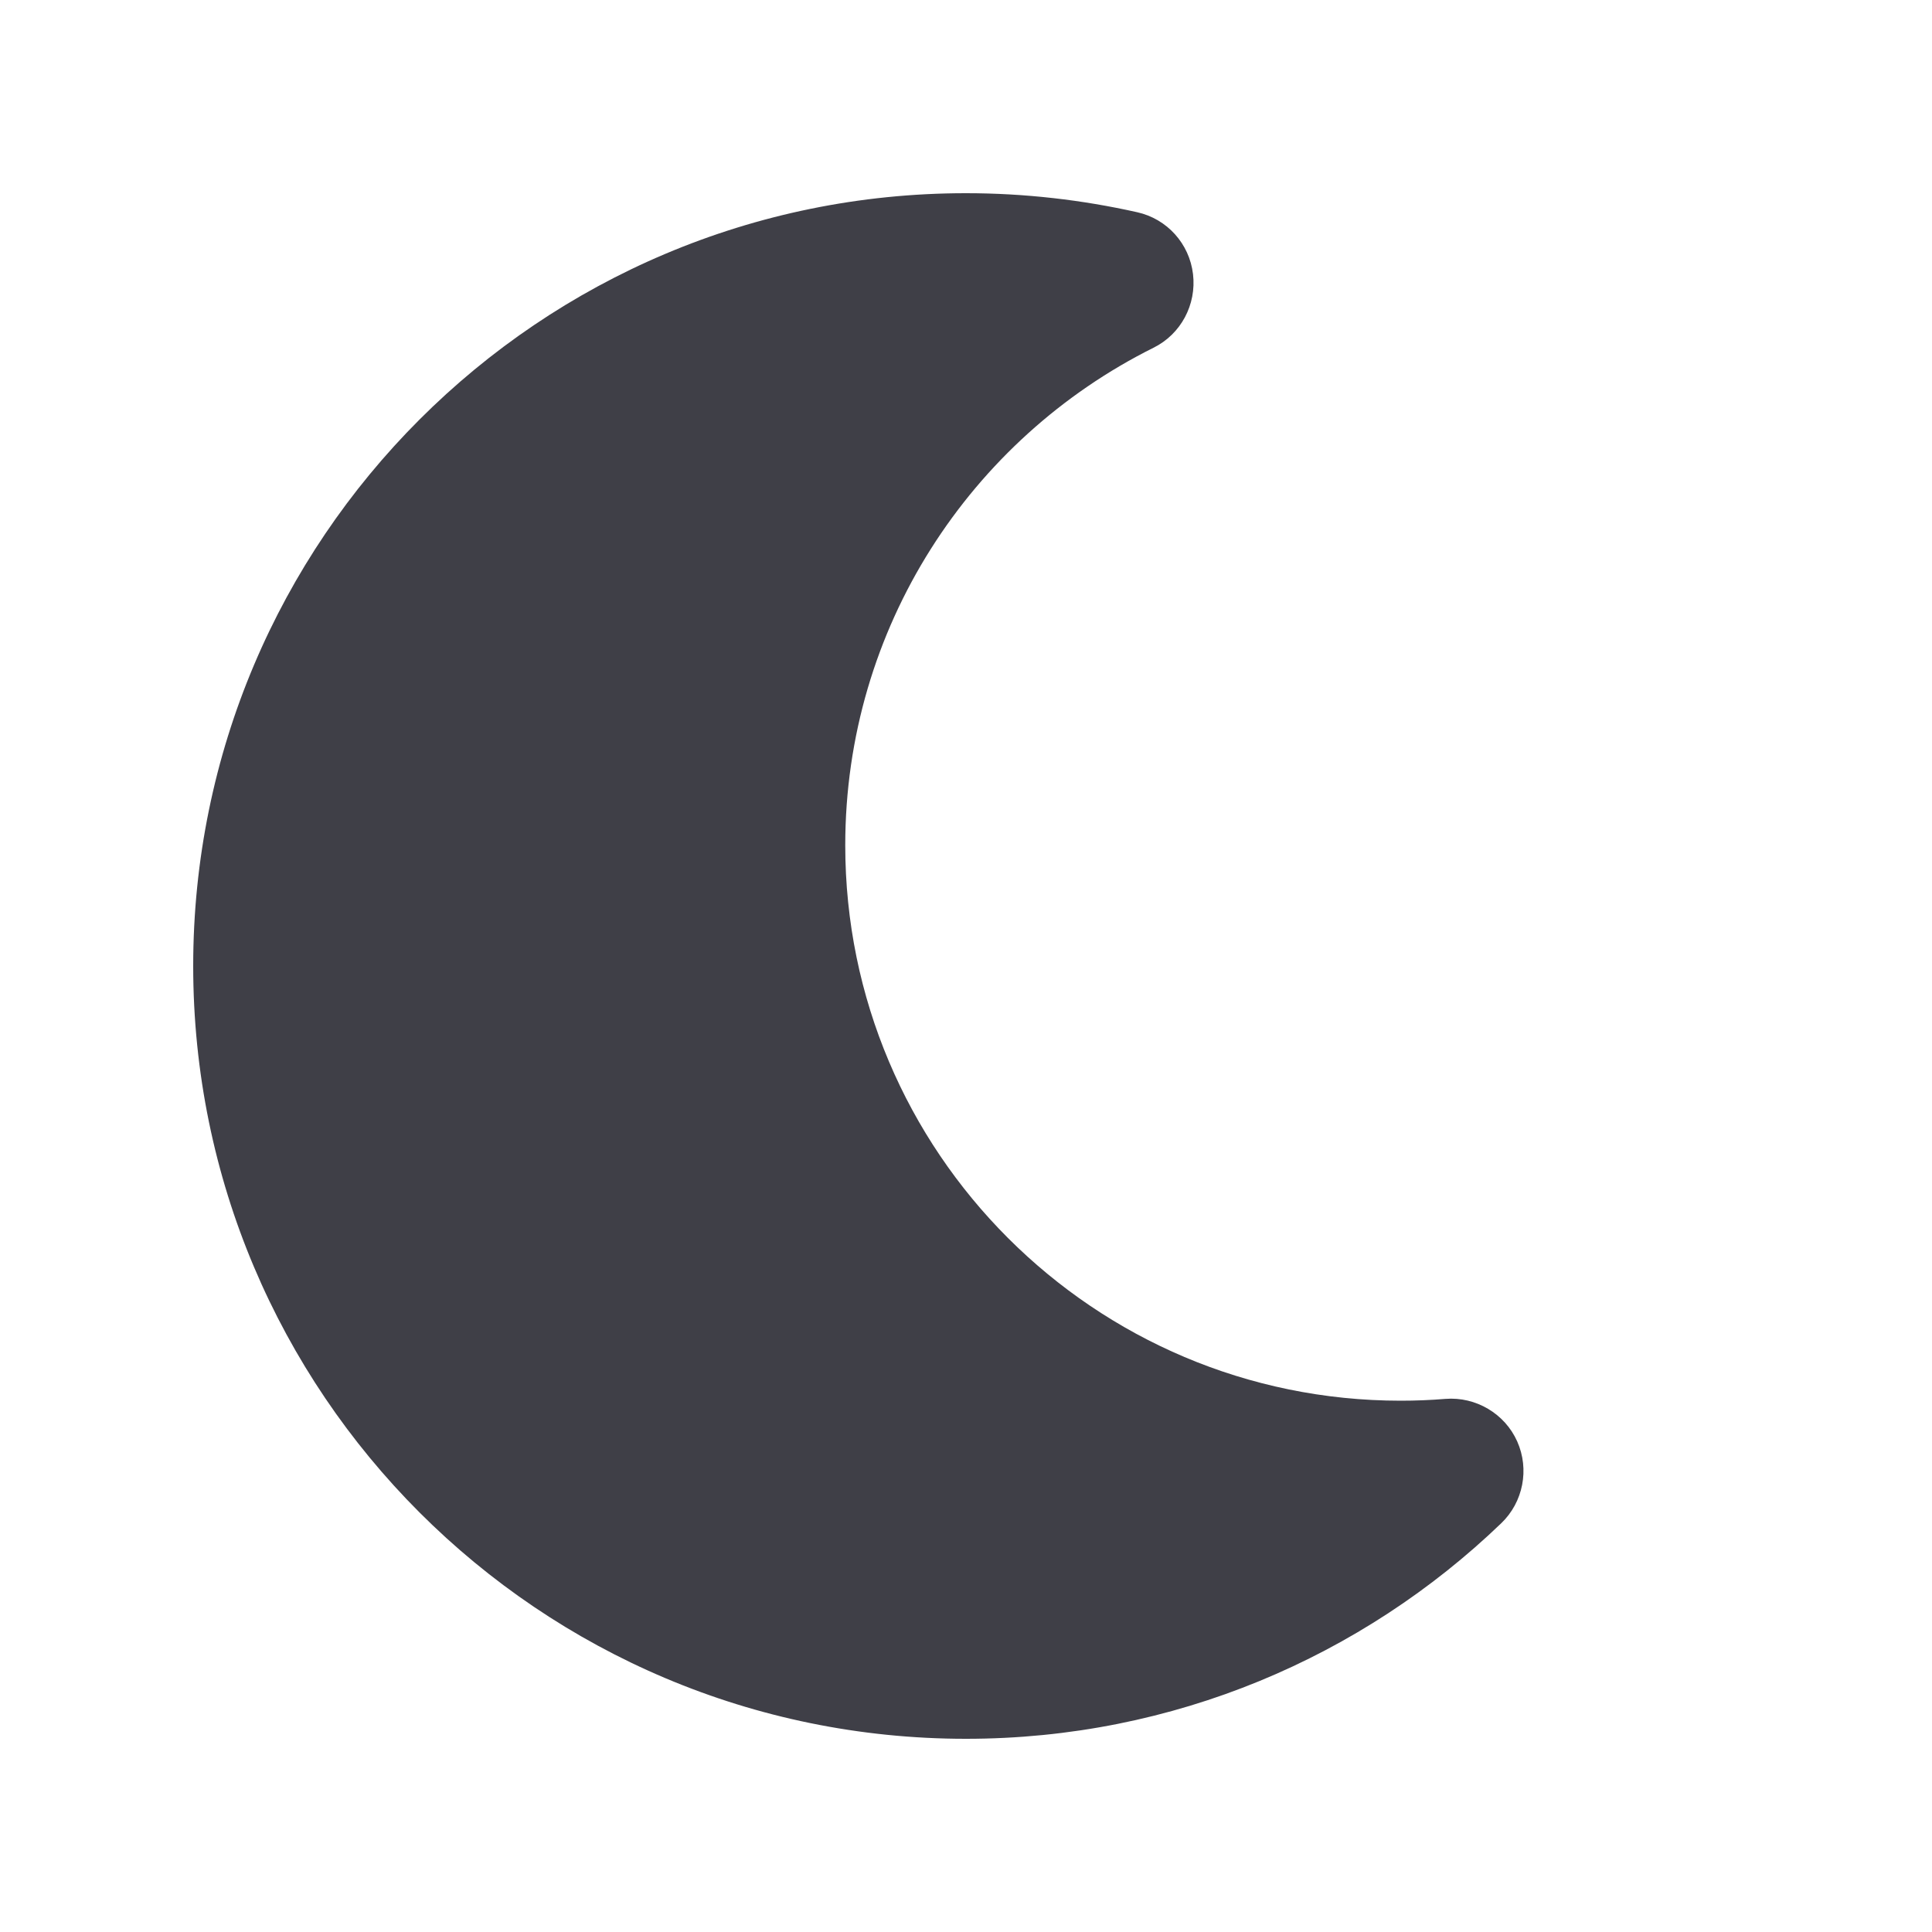
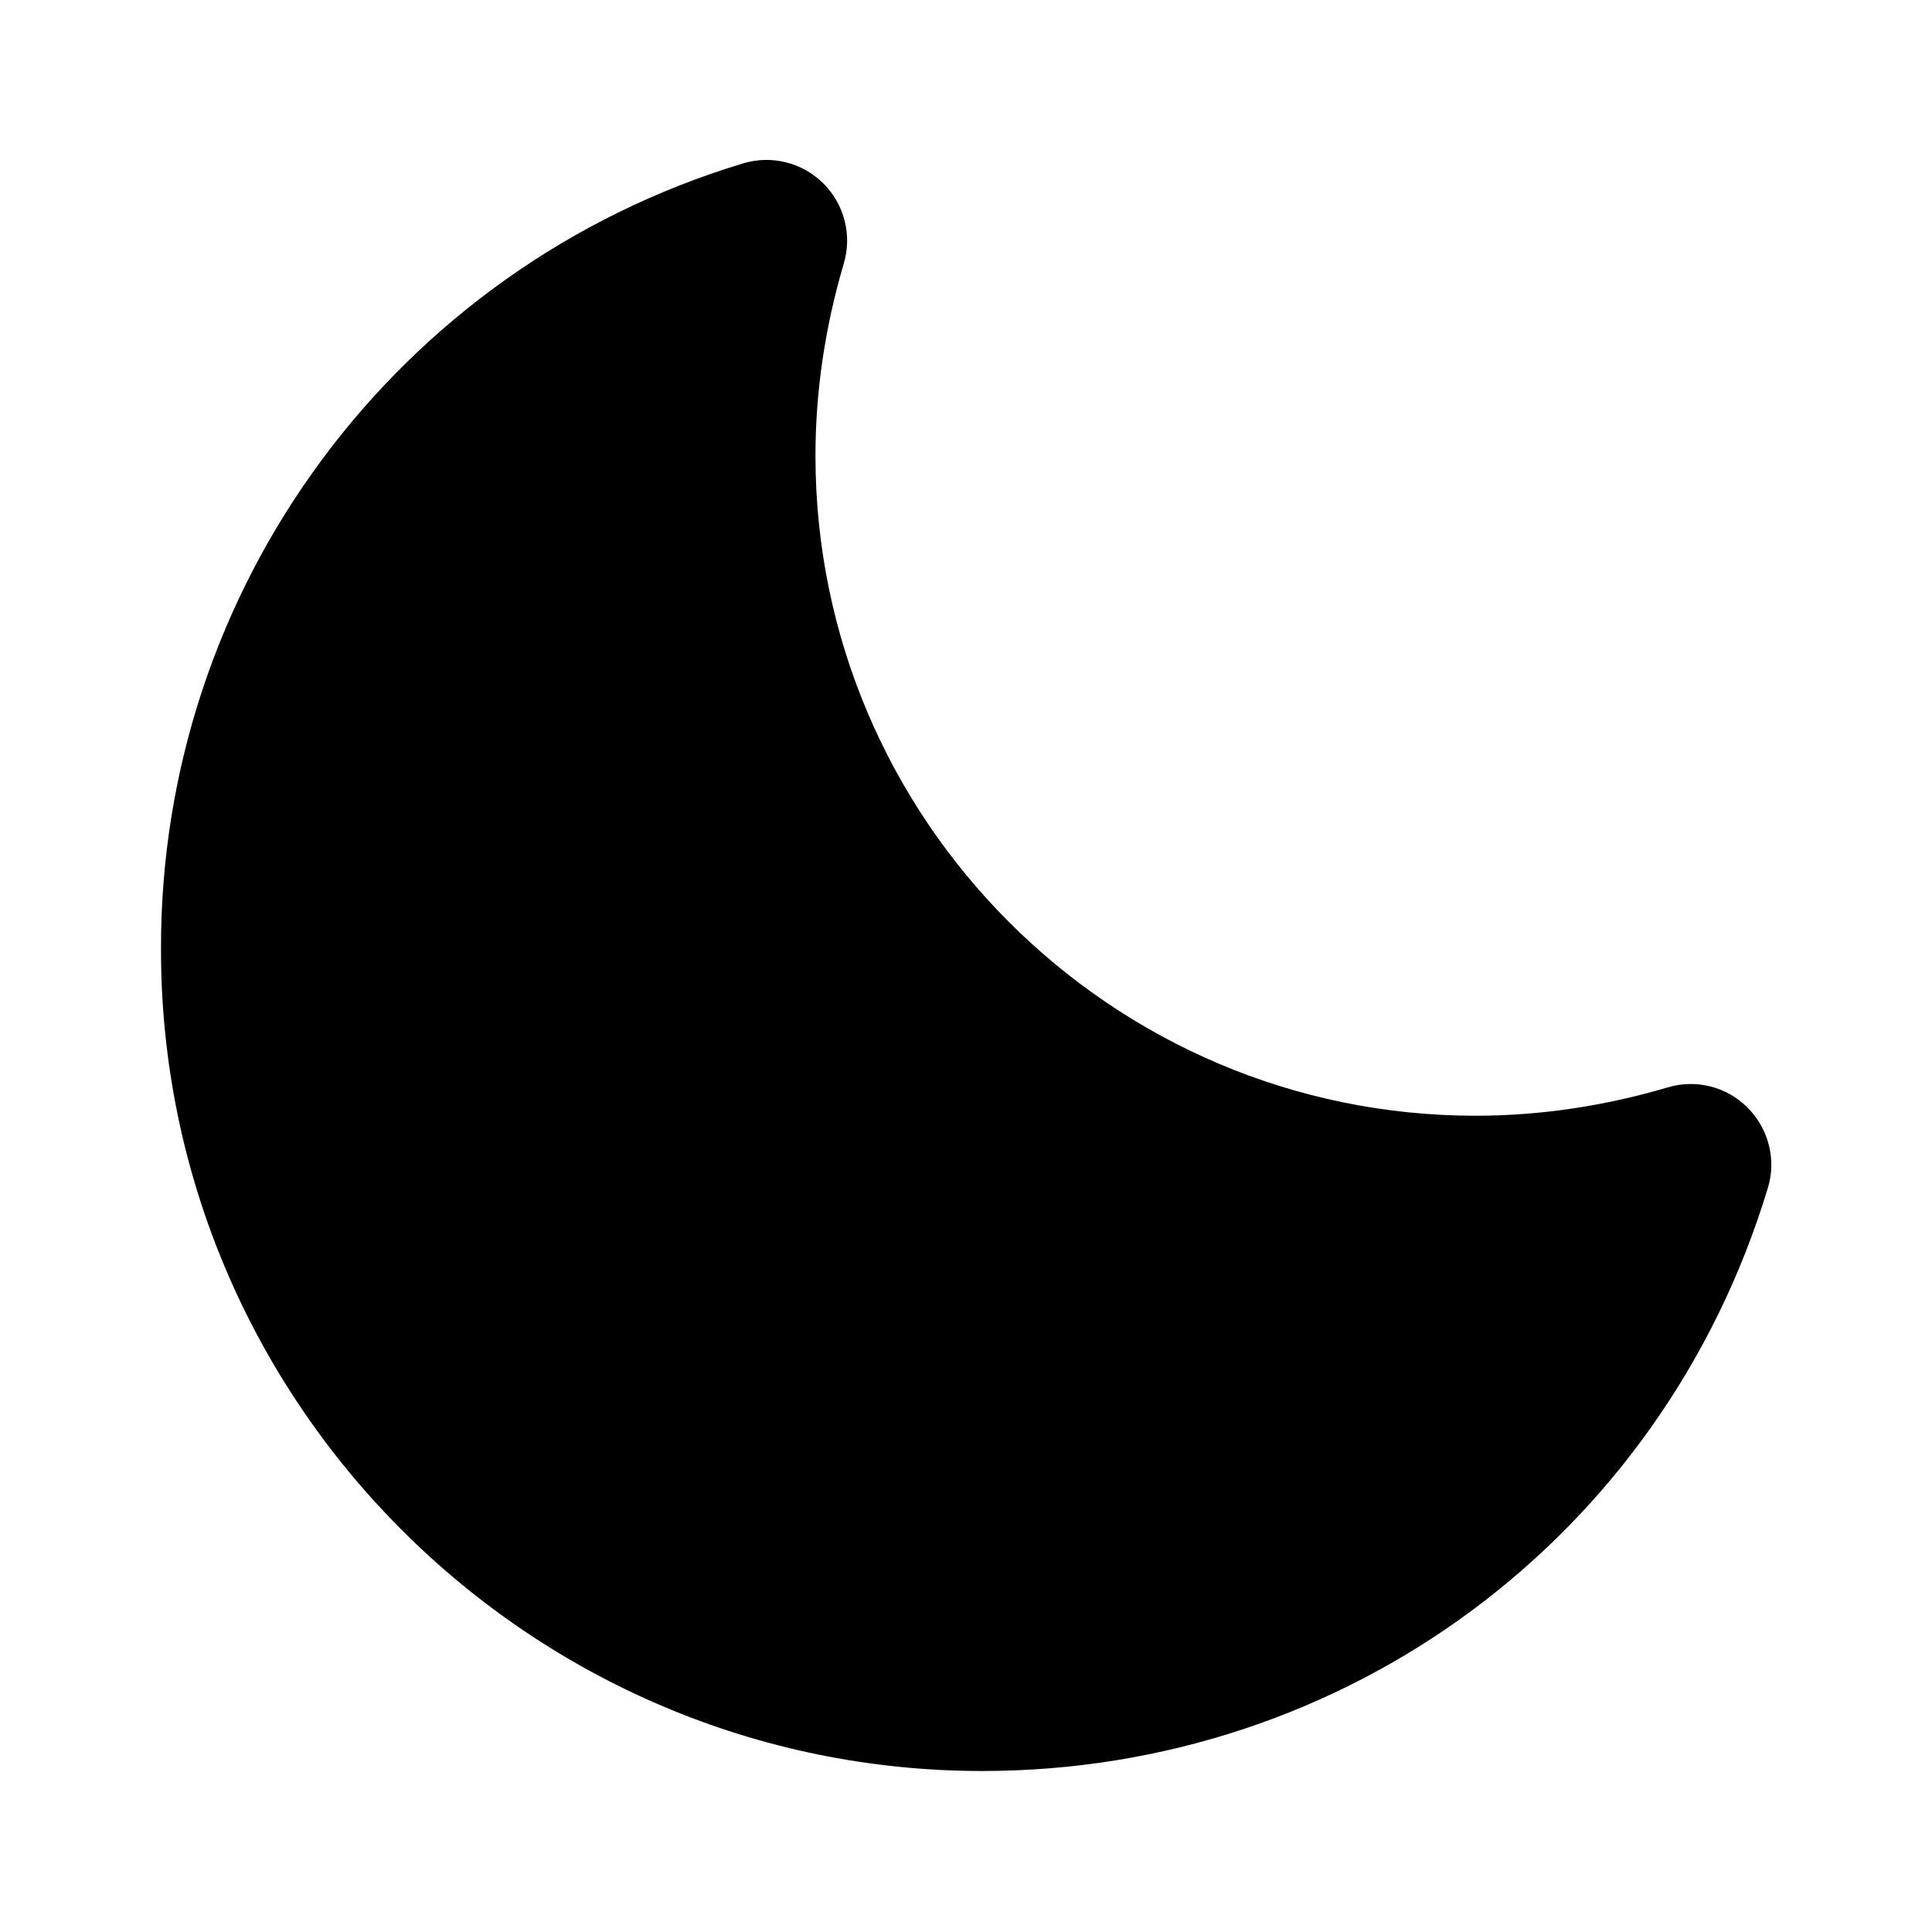
- <svg xmlns="http://www.w3.org/2000/svg" viewBox="0 0 640 640" fill="#3F3F47">
-   <path d="M320 64C178.6 64 64 178.6 64 320C64 461.4 178.6 576 320 576C388.8 576 451.3 548.8 497.3 504.6C504.6 497.6 506.7 486.7 502.6 477.5C498.5 468.3 488.9 462.6 478.8 463.4C473.9 463.8 469 464 464 464C362.4 464 280 381.6 280 280C280 207.9 321.5 145.4 382.1 115.2C391.2 110.7 396.4 100.9 395.2 90.8C394 80.7 386.6 72.5 376.7 70.3C358.4 66.2 339.4 64 320 64z" />
+ <svg xmlns="http://www.w3.org/2000/svg" width="24" height="24" fill="currentColor" viewBox="0 0 24 24" transform="" id="injected-svg">
+   <path d="M12.2 22c4.53 0 8.45-2.91 9.76-7.24.11-.35.01-.74-.25-1s-.64-.36-1-.25c-.78.23-1.58.35-2.38.35-4.52 0-8.2-3.68-8.2-8.2 0-.8.12-1.6.35-2.38a1.002 1.002 0 0 0-1.25-1.25A10.17 10.17 0 0 0 2 11.8C2 17.42 6.58 22 12.2 22" />
</svg>
